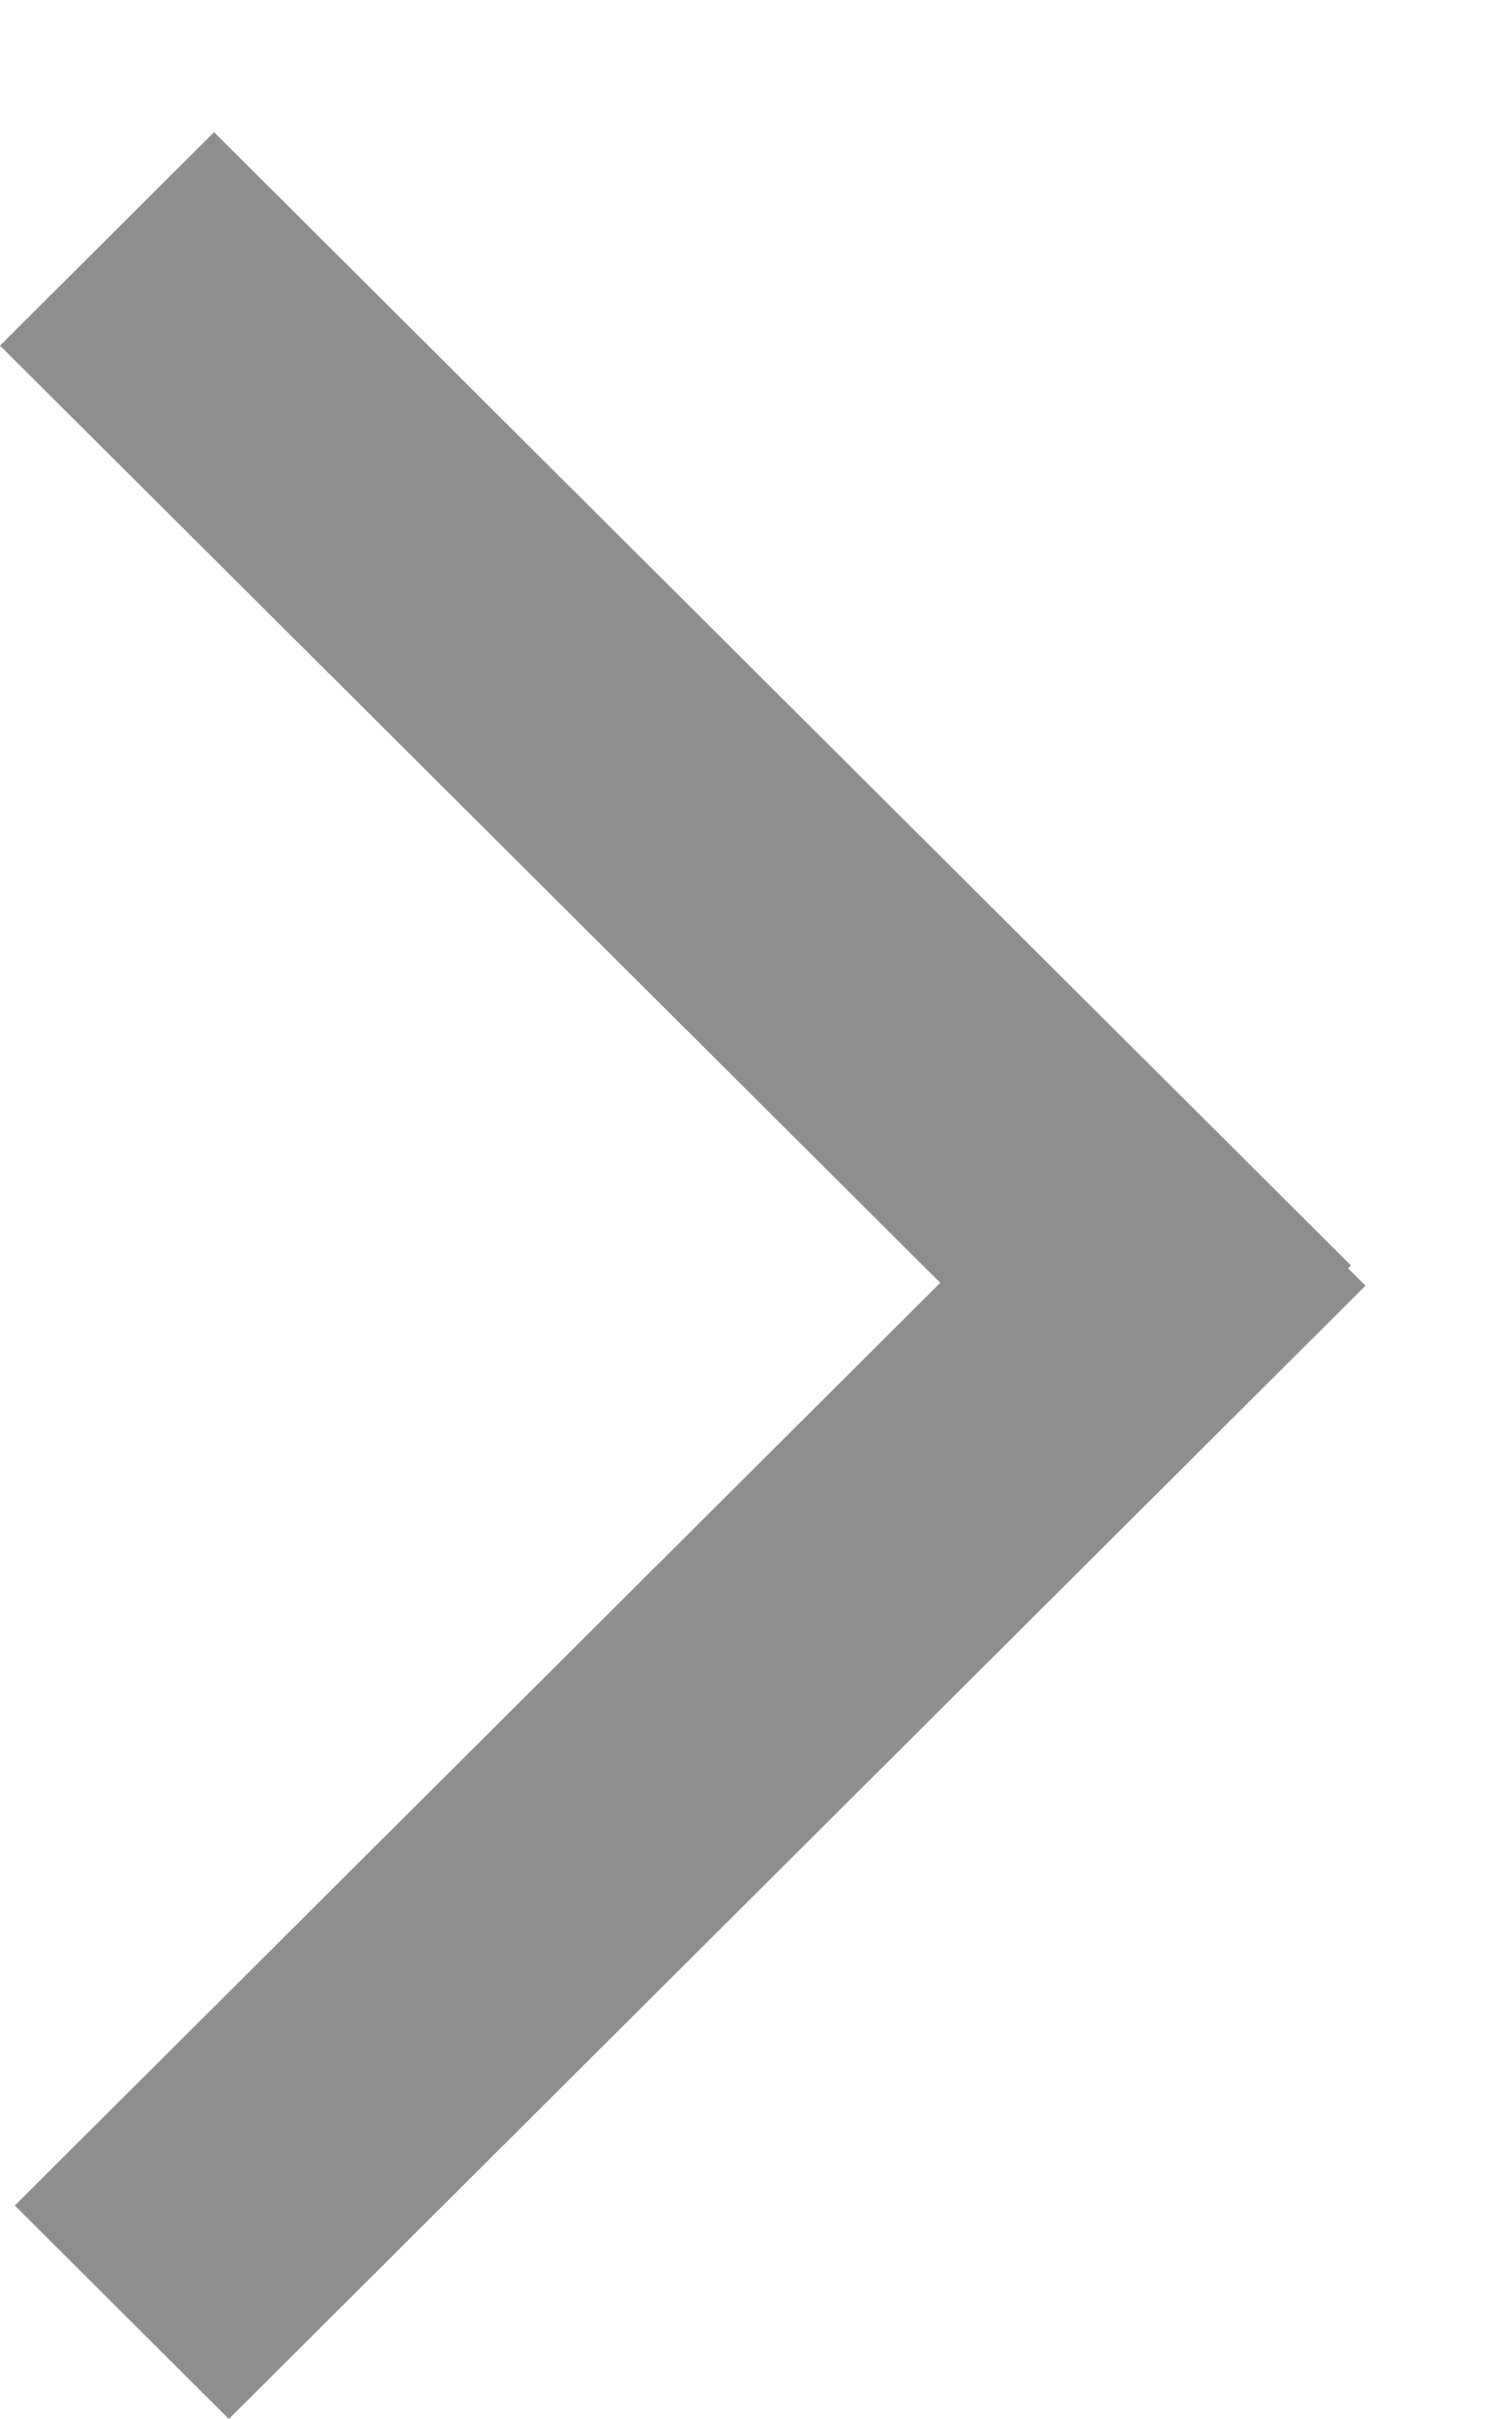
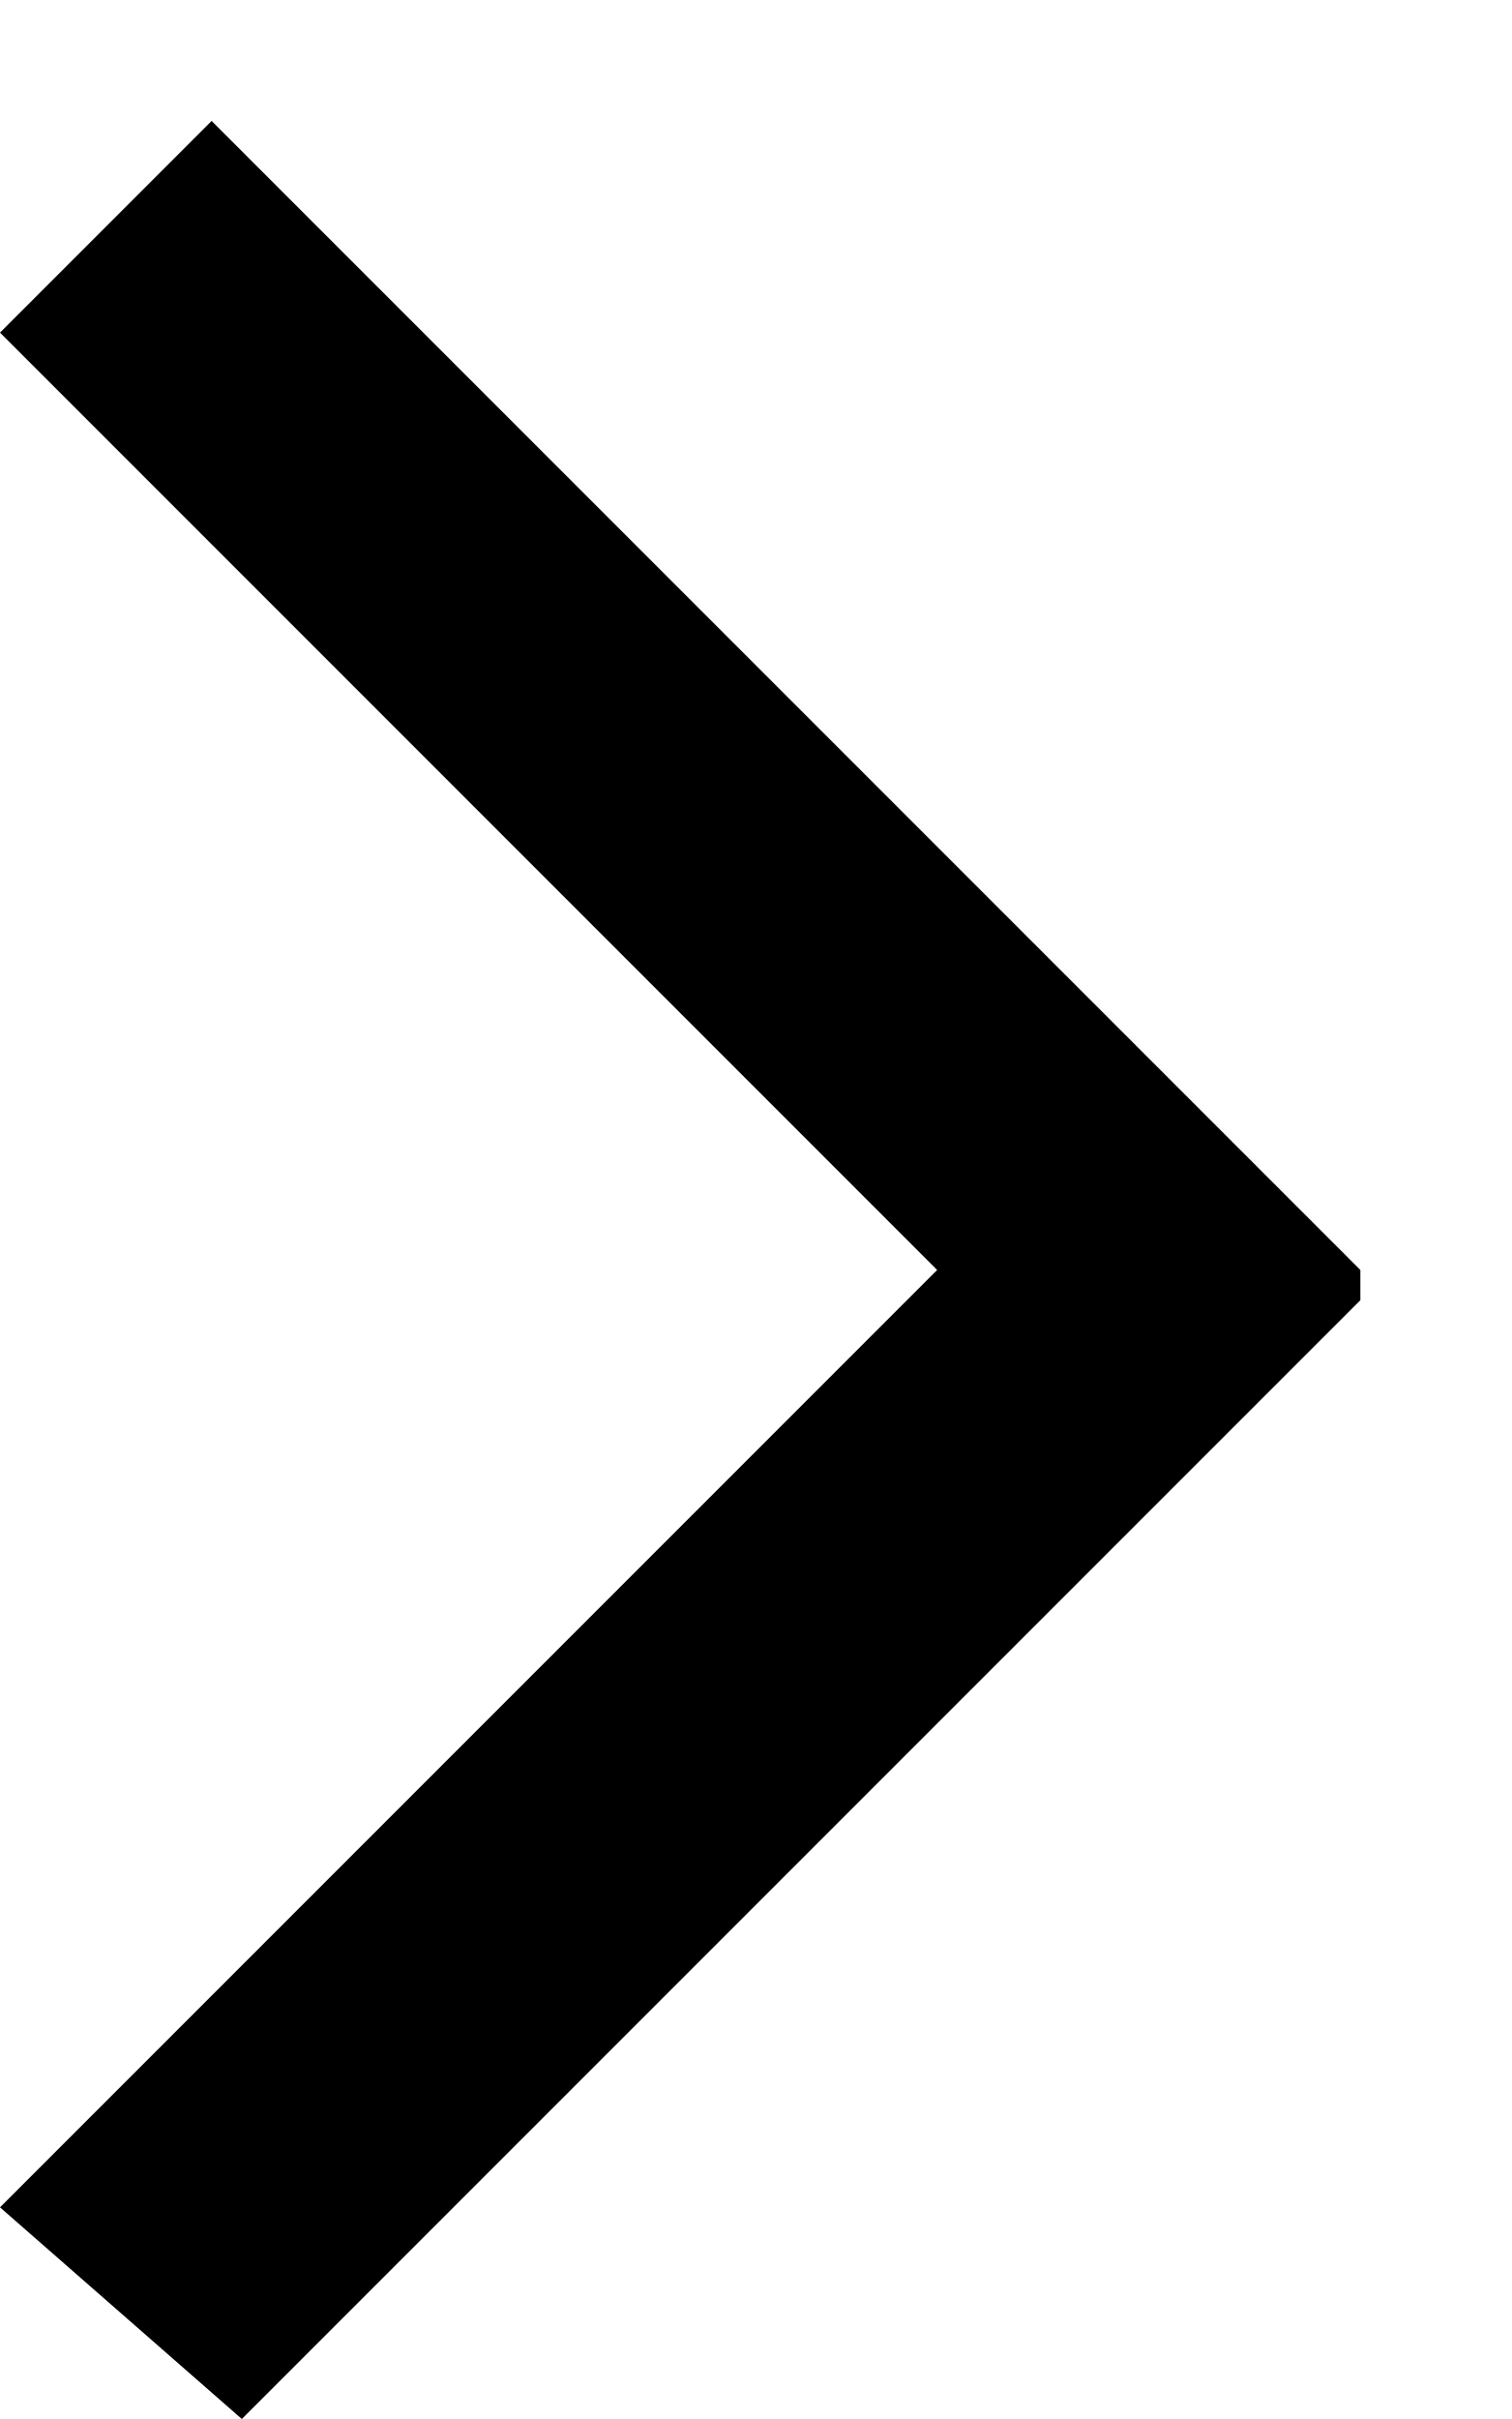
- <svg xmlns="http://www.w3.org/2000/svg" width="5" height="8" viewBox="0 0 5 8" fill="none">
-   <g opacity="0.5">
-     <path d="M0.757 8L0.049 7.294L3.809 3.546L4.517 4.252L0.757 8Z" fill="#1D1D1D" />
-     <path d="M0.708 0.437L-2.99737e-07 1.143L3.761 4.891L4.469 4.185L0.708 0.437Z" fill="#1D1D1D" />
-   </g>
+ <svg xmlns="http://www.w3.org/2000/svg" version="1.1" id="Слой_1" x="0px" y="0px" viewBox="0 0 5 8" style="enable-background:new 0 0 5 8;" xml:space="preserve">
+   <polygon points="4.5,4.2 4.5,4.2 0.7,0.4 0,1.1 3.1,4.2 0,7.3 0.8,8 4.5,4.3 " />
</svg>
